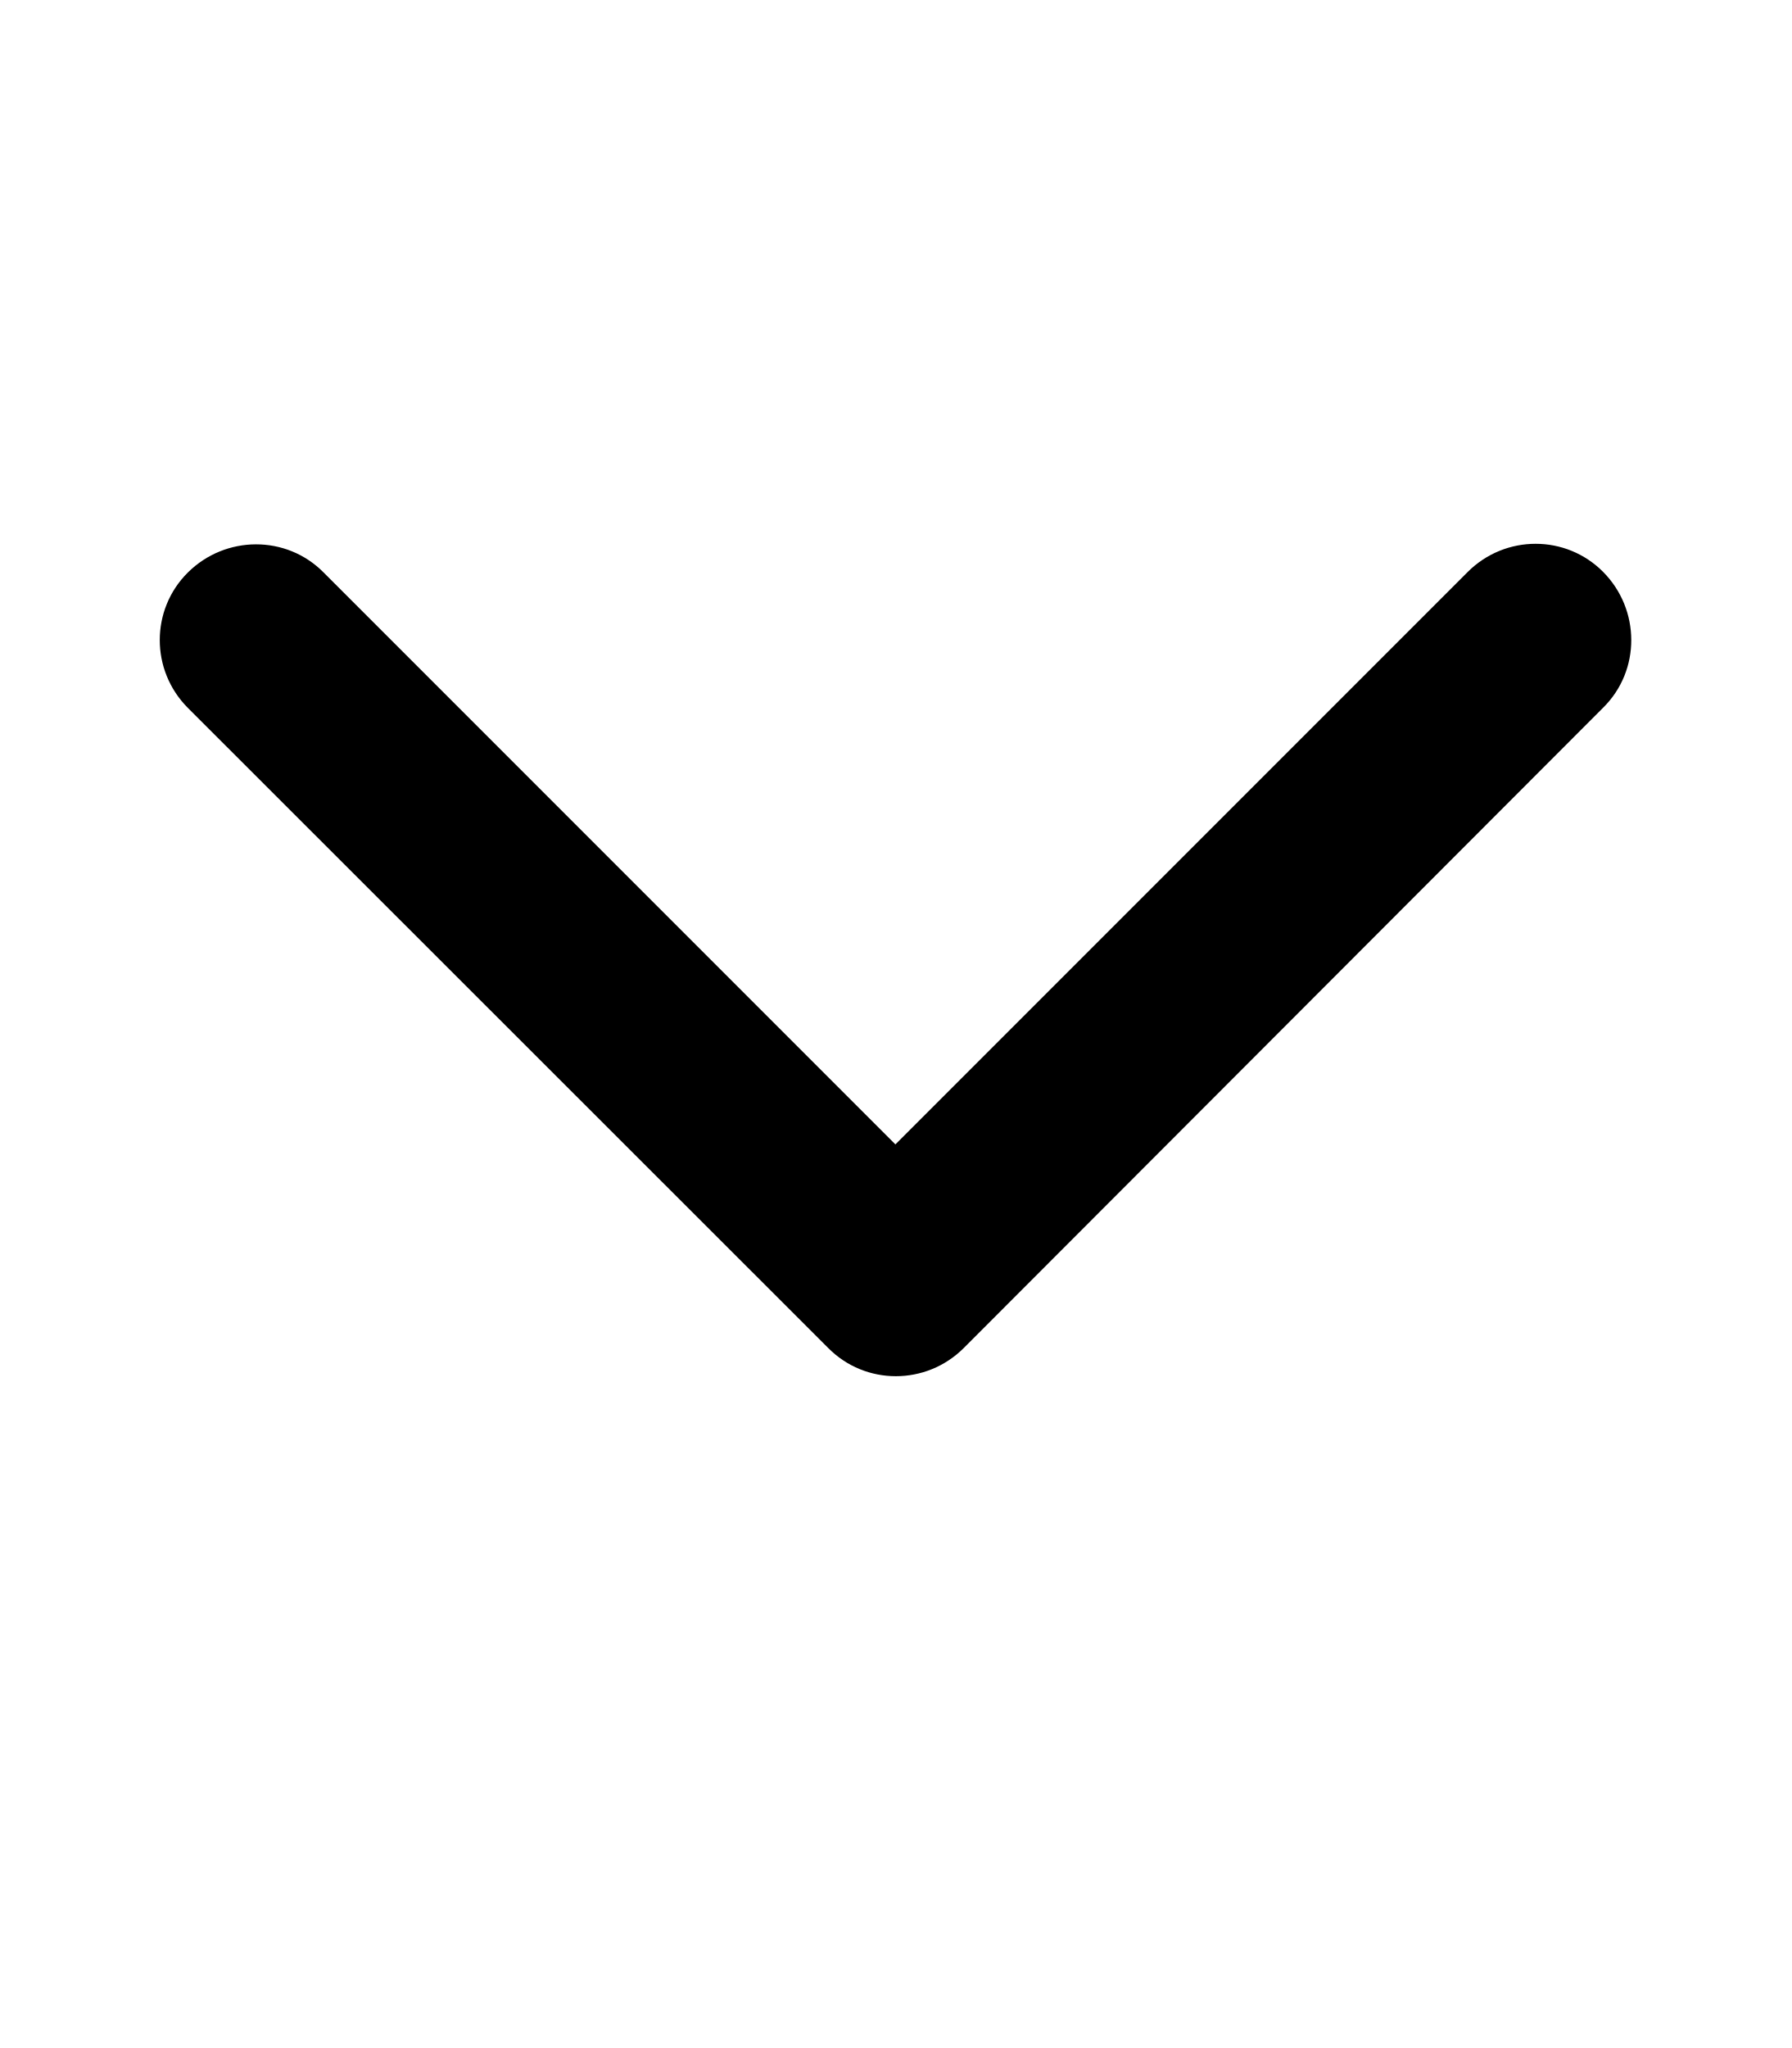
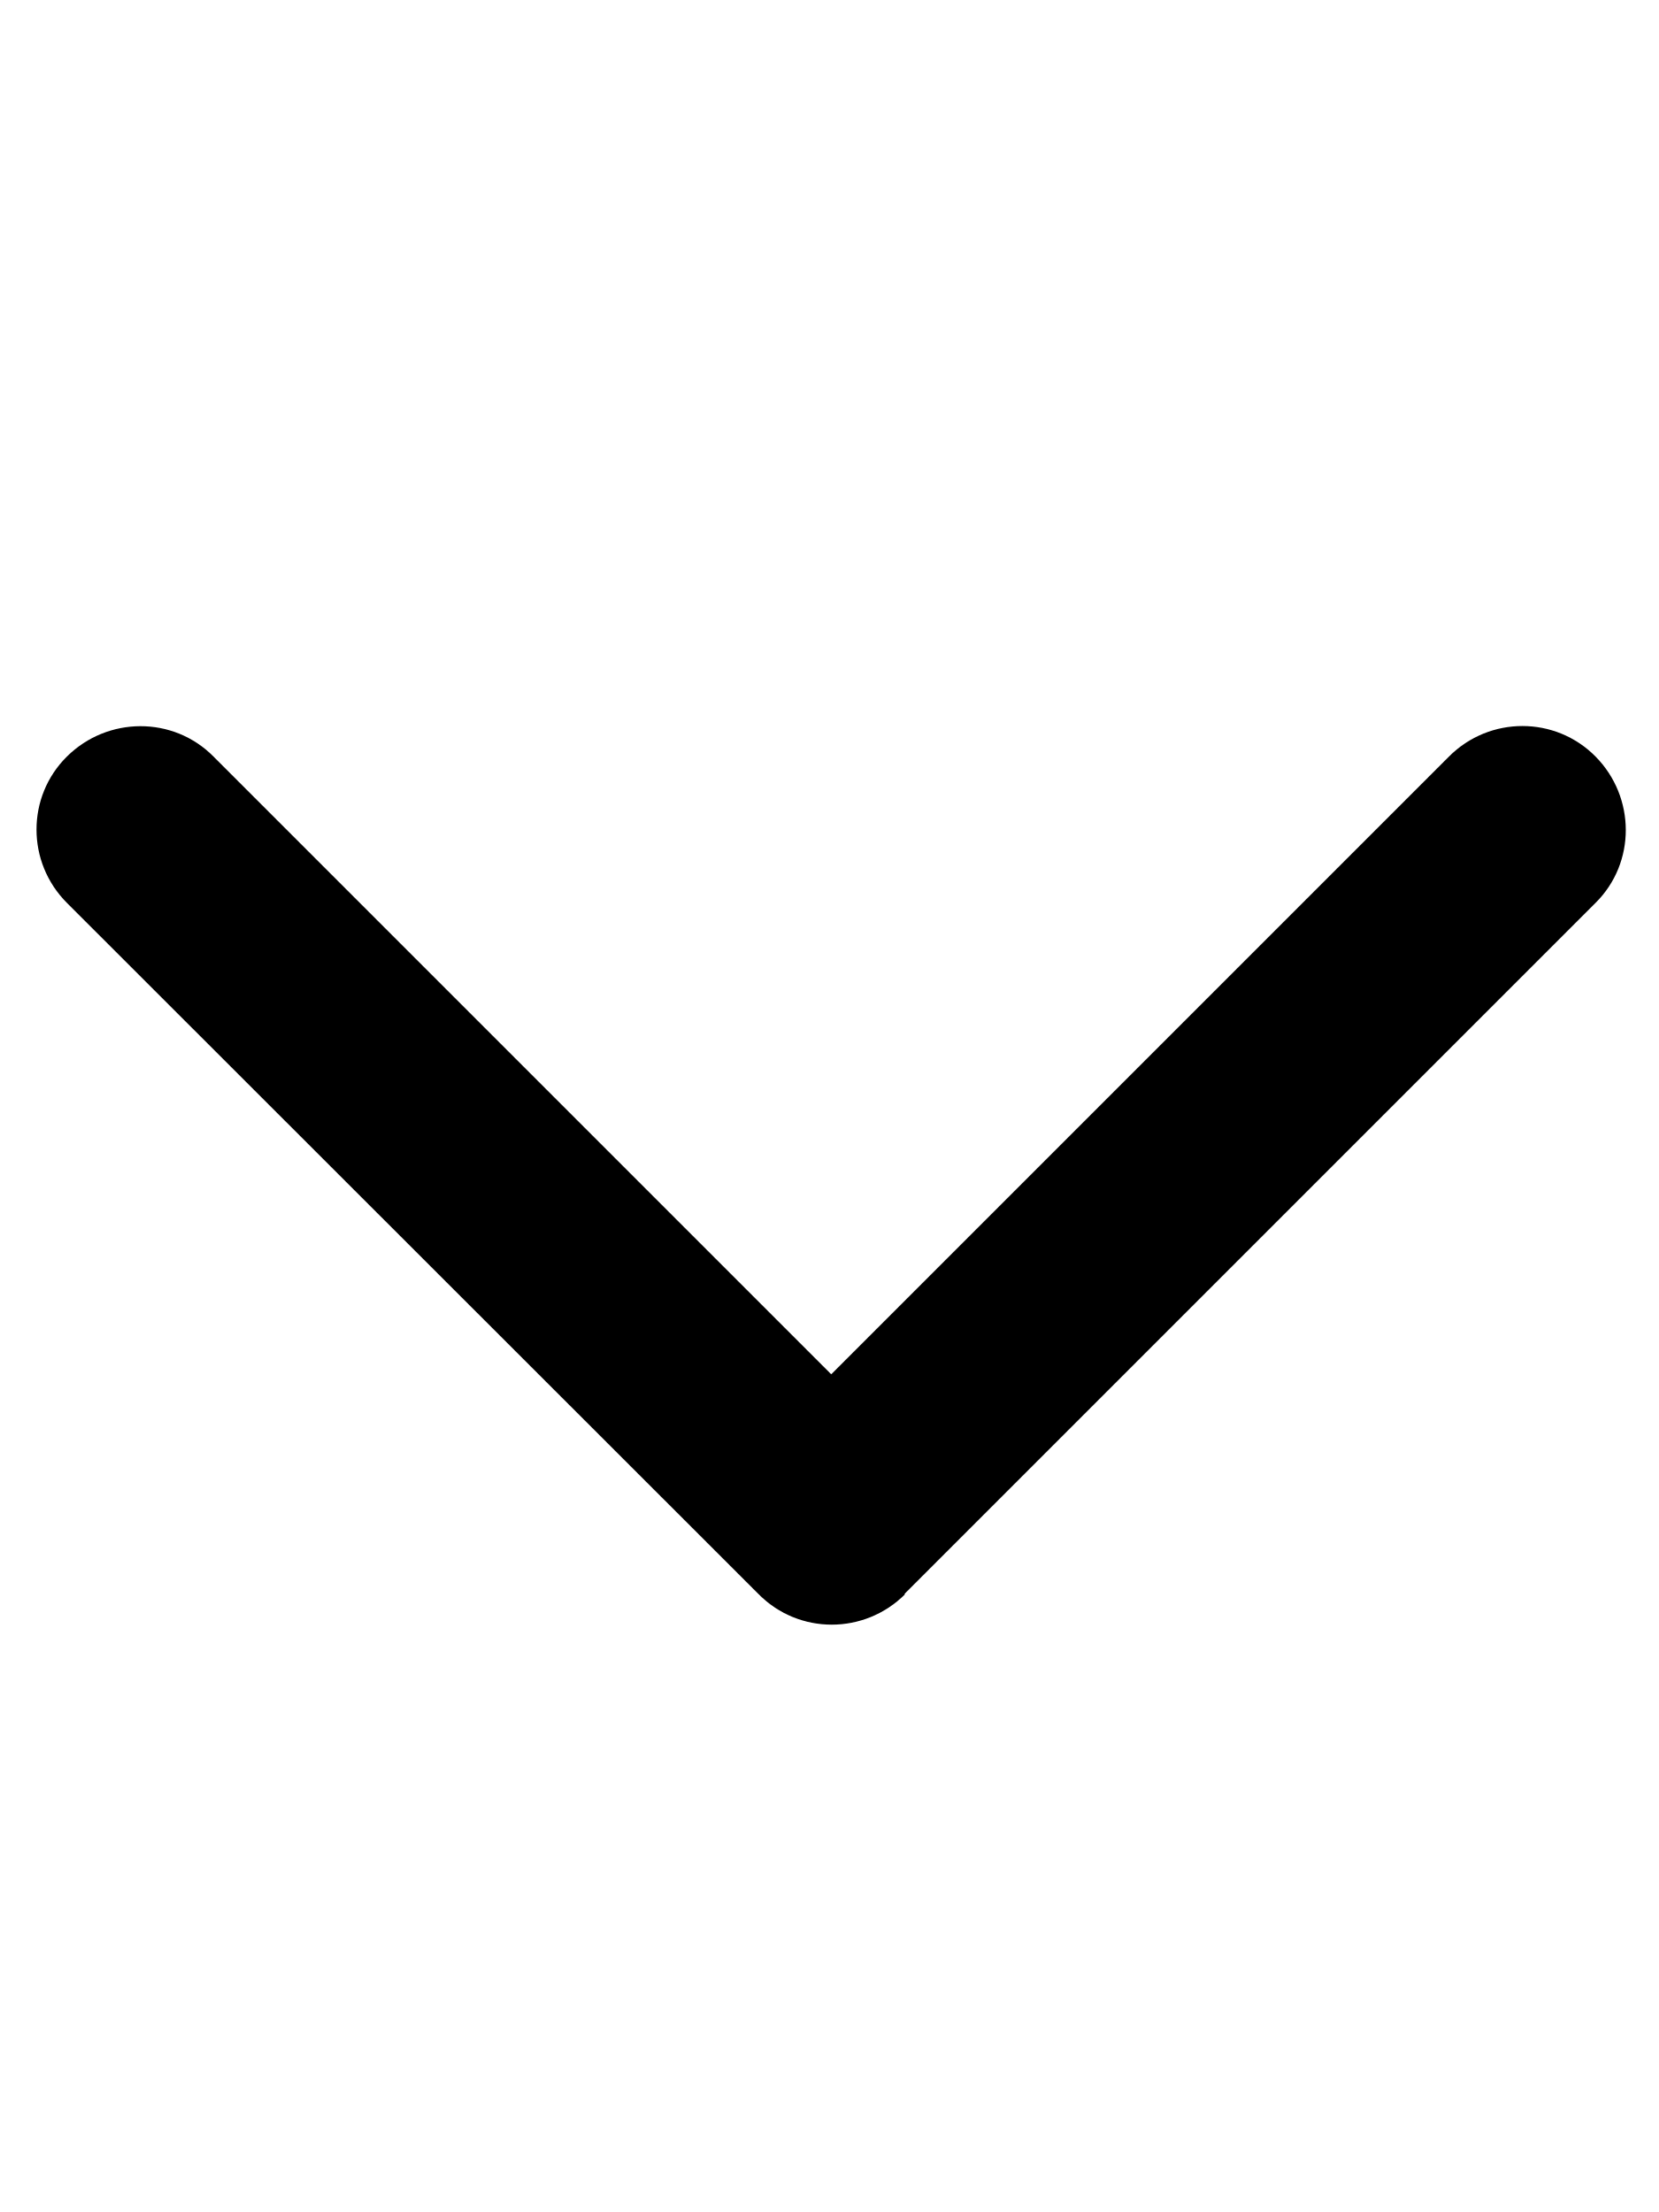
- <svg xmlns="http://www.w3.org/2000/svg" viewBox="0 0 448 512" fill="currentColor">
-   <path d="M241 337c-9.4 9.4-24.6 9.4-33.9 0L47 177c-9.4-9.4-9.4-24.6 0-33.9s24.6-9.4 33.9 0l143 143L367 143c9.4-9.4 24.6-9.4 33.9 0s9.4 24.6 0 33.9L241 337z" />
+ <svg xmlns="http://www.w3.org/2000/svg" viewBox="0 0 384 512" fill="currentColor">
+   <path fill="currentColor" d="M209.5 369c-9.4 9.4-24.6 9.4-33.9 0L15.5 209c-9.4-9.4-9.4-24.6 0-33.9s24.6-9.4 33.9 0l143 143 143-143c9.4-9.4 24.6-9.4 33.9 0s9.4 24.6 0 33.9l-160 160z" />
</svg>
